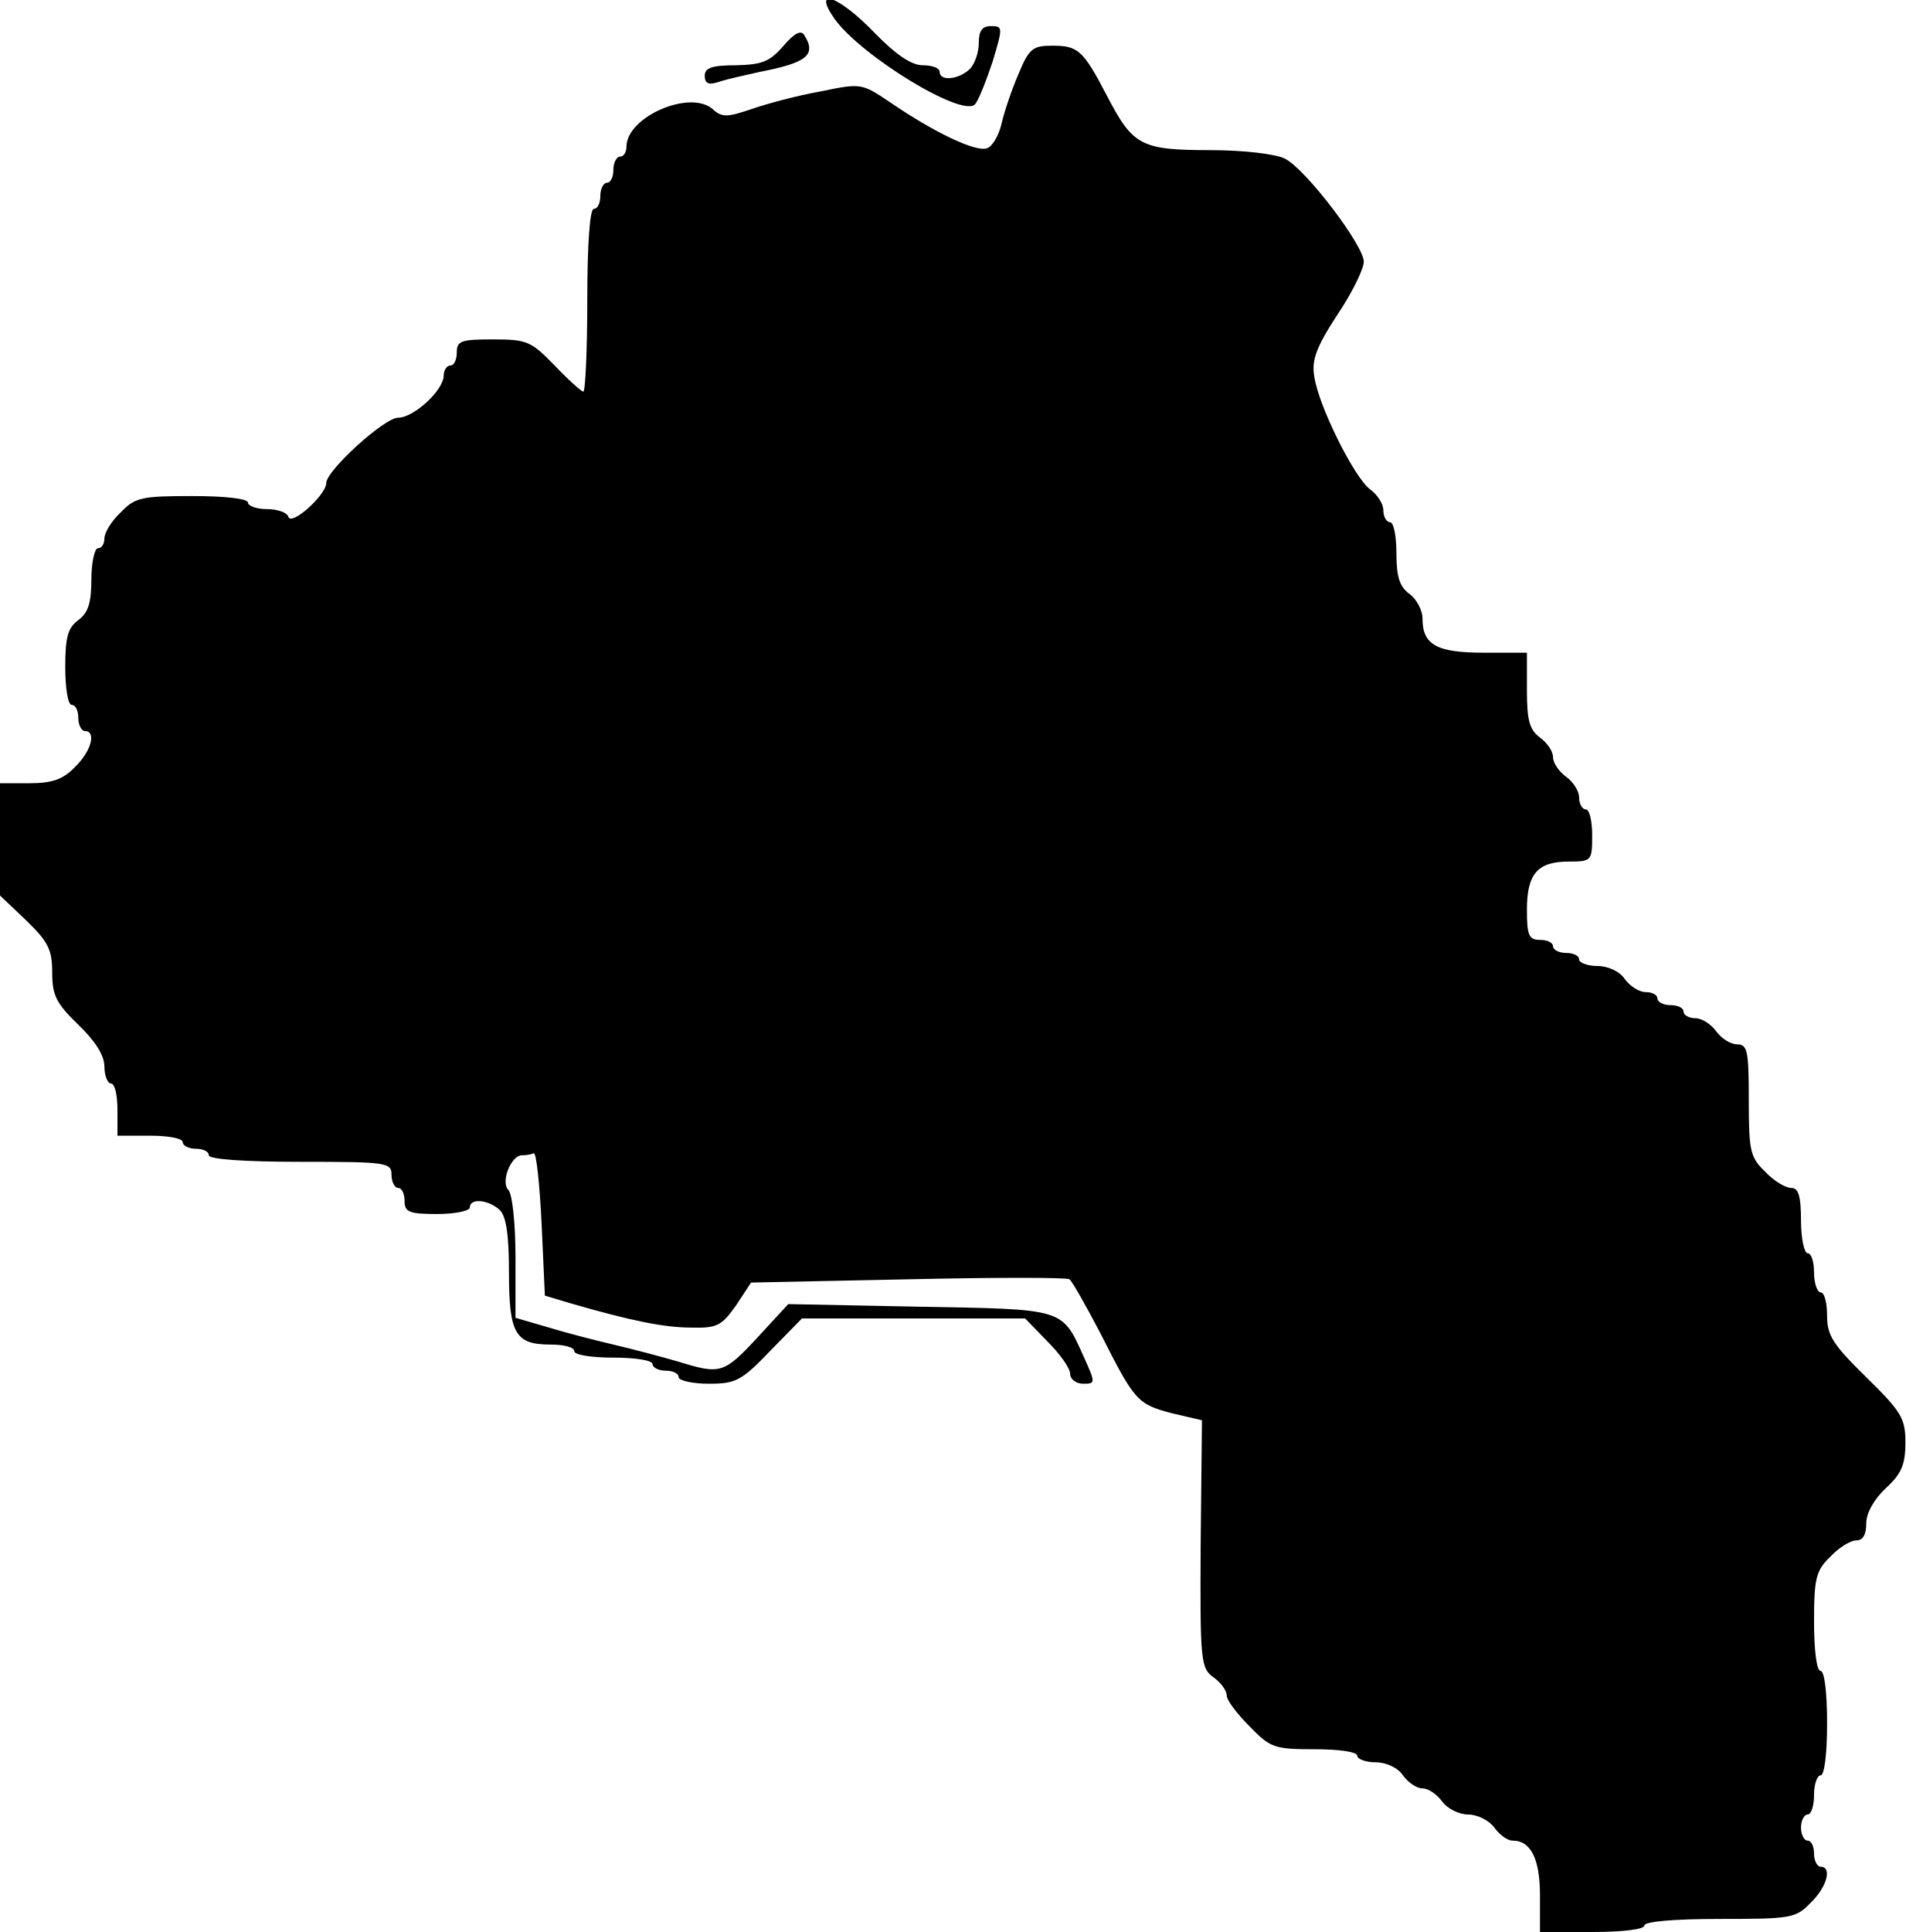
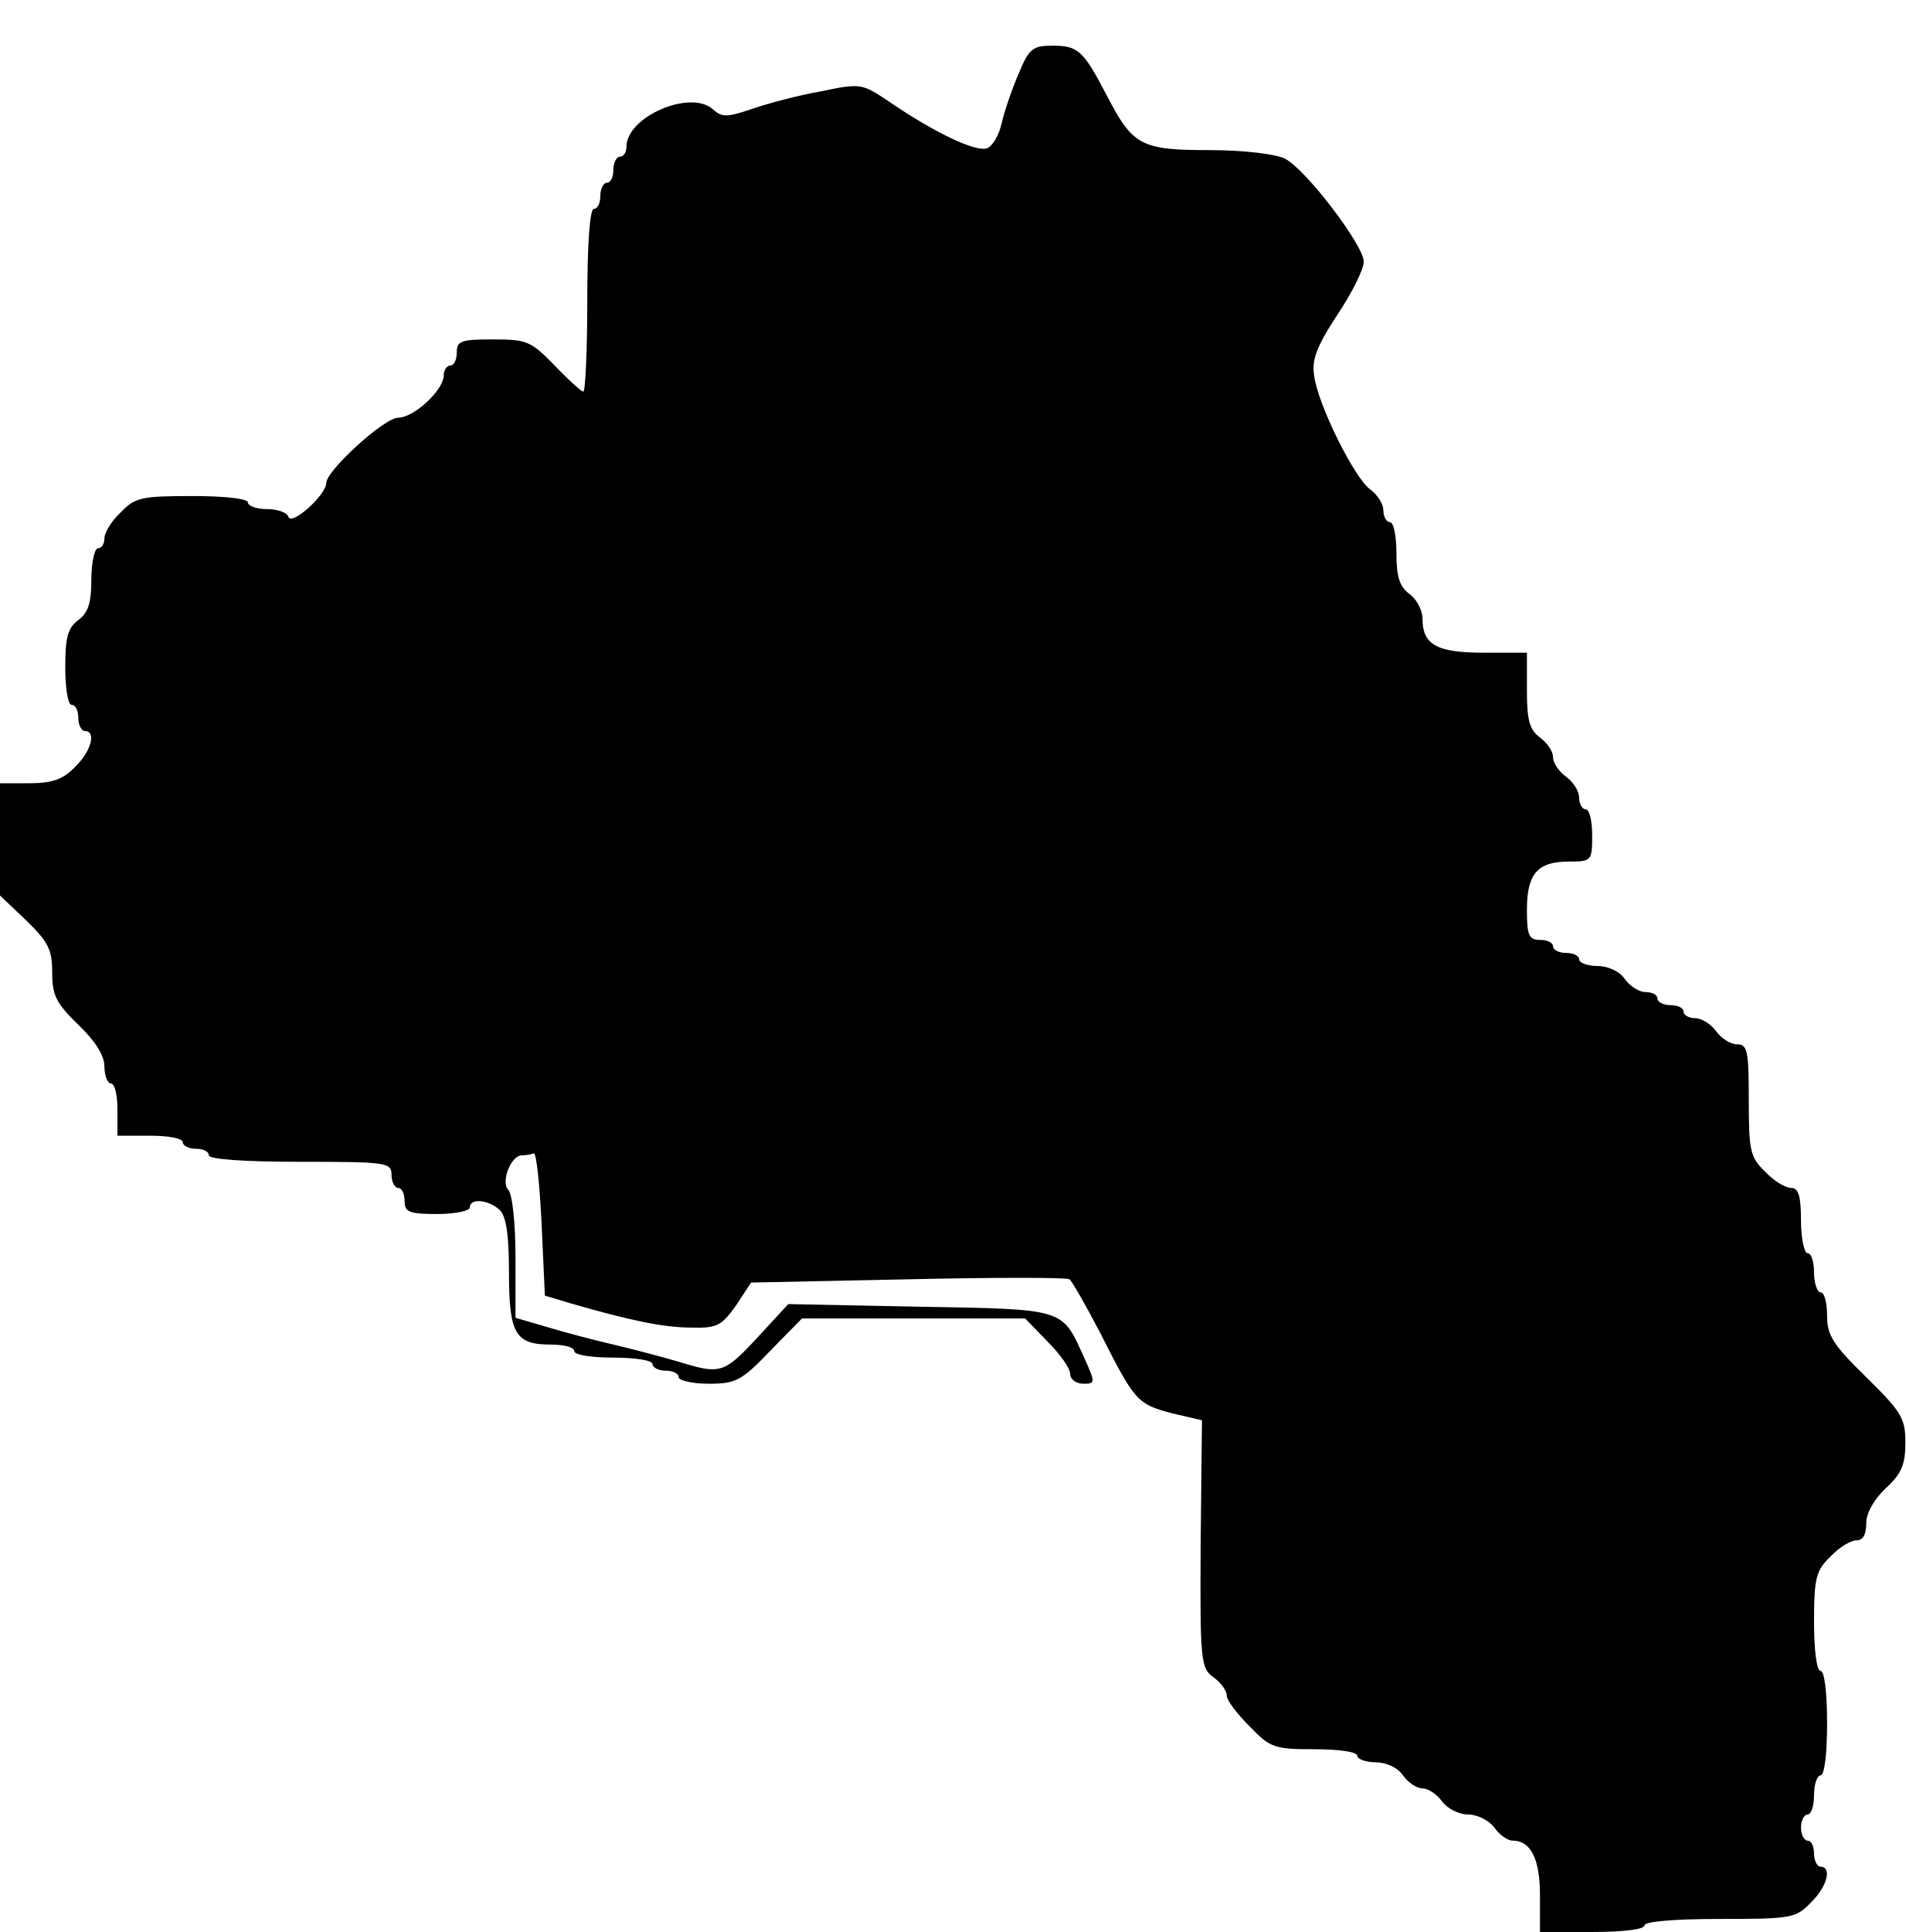
<svg xmlns="http://www.w3.org/2000/svg" version="1.0" width="292pt" height="296pt" viewBox="0 0 292 296" preserveAspectRatio="xMidYMid meet">
  <g transform="translate(0,296) scale(0.1,-0.1)" fill="#000000" stroke="none">
-     <path d="M1279 2931 c41 -57 195 -151 215 -131 5 5 17 35 27 65 16 53 16 55 -2 55 -14 0 -19 -7 -19 -26 0 -14 -6 -32 -14 -40 -17 -16 -46 -19 -46 -4 0 6 -12 10 -26 10 -17 0 -41 16 -74 50 -55 57 -96 71 -61 21z" />
-     <path d="M1200 2889 c-21 -24 -33 -28 -72 -29 -37 0 -48 -4 -48 -16 0 -12 6 -15 23 -9 12 4 40 10 62 15 72 14 87 26 67 57 -5 7 -15 2 -32 -18z" />
    <path d="M1561 2847 c-10 -23 -22 -58 -26 -76 -4 -18 -14 -35 -22 -38 -17 -7 -83 25 -150 71 -42 28 -43 29 -105 16 -35 -6 -83 -19 -106 -27 -38 -13 -46 -13 -60 0 -35 30 -132 -12 -132 -58 0 -8 -4 -15 -10 -15 -5 0 -10 -9 -10 -20 0 -11 -4 -20 -10 -20 -5 0 -10 -9 -10 -20 0 -11 -4 -20 -10 -20 -6 0 -10 -53 -10 -140 0 -77 -3 -140 -6 -140 -3 0 -23 18 -44 40 -36 37 -42 40 -94 40 -49 0 -56 -2 -56 -20 0 -11 -4 -20 -10 -20 -5 0 -10 -7 -10 -15 0 -23 -46 -65 -70 -65 -21 0 -110 -81 -110 -100 0 -18 -53 -66 -58 -52 -2 7 -17 12 -33 12 -16 0 -29 5 -29 10 0 6 -35 10 -85 10 -78 0 -88 -2 -110 -25 -14 -13 -25 -31 -25 -40 0 -8 -4 -15 -10 -15 -5 0 -10 -22 -10 -48 0 -36 -5 -51 -20 -62 -16 -12 -20 -26 -20 -72 0 -32 4 -58 10 -58 6 0 10 -9 10 -20 0 -11 5 -20 10 -20 18 0 10 -31 -15 -55 -18 -19 -35 -25 -70 -25 l-45 0 0 -86 0 -86 40 -38 c34 -33 40 -45 40 -80 0 -35 6 -47 40 -80 26 -25 40 -47 40 -64 0 -14 5 -26 10 -26 6 0 10 -18 10 -40 l0 -40 50 0 c28 0 50 -4 50 -10 0 -5 9 -10 20 -10 11 0 20 -4 20 -10 0 -6 53 -10 140 -10 133 0 140 -1 140 -20 0 -11 5 -20 10 -20 6 0 10 -9 10 -20 0 -17 7 -20 50 -20 28 0 50 5 50 10 0 15 29 12 46 -4 10 -10 14 -39 14 -96 0 -94 10 -110 64 -110 20 0 36 -4 36 -10 0 -6 27 -10 60 -10 33 0 60 -4 60 -10 0 -5 9 -10 20 -10 11 0 20 -4 20 -10 0 -5 21 -10 46 -10 41 0 50 4 94 50 l49 50 171 0 171 0 34 -35 c19 -19 35 -41 35 -50 0 -8 9 -15 20 -15 19 0 19 1 1 41 -34 75 -28 73 -252 77 l-201 4 -47 -51 c-52 -56 -57 -57 -122 -37 -24 7 -69 19 -99 26 -30 7 -76 19 -102 27 l-48 14 0 92 c0 54 -5 98 -11 104 -12 12 4 53 21 53 6 0 13 1 18 3 4 1 9 -47 12 -108 l5 -110 40 -12 c90 -26 142 -37 185 -37 39 -1 46 3 68 34 l23 35 241 5 c132 3 243 3 247 0 4 -3 25 -40 47 -82 53 -105 57 -109 109 -123 l47 -11 -2 -190 c-1 -179 0 -190 20 -204 11 -8 20 -20 20 -28 0 -7 16 -28 35 -47 32 -33 38 -35 100 -35 37 0 65 -4 65 -10 0 -5 13 -10 28 -10 16 0 34 -8 42 -20 8 -11 21 -20 30 -20 9 0 22 -9 30 -20 8 -11 26 -20 40 -20 14 0 32 -9 40 -20 8 -11 20 -20 28 -20 28 0 42 -28 42 -84 l0 -56 80 0 c47 0 80 4 80 10 0 6 45 10 115 10 110 0 117 1 140 25 25 24 33 55 15 55 -5 0 -10 9 -10 20 0 11 -4 20 -10 20 -5 0 -10 9 -10 20 0 11 5 20 10 20 6 0 10 14 10 30 0 17 5 30 10 30 6 0 10 33 10 80 0 47 -4 80 -10 80 -6 0 -10 32 -10 75 0 67 3 79 25 100 13 14 31 25 40 25 10 0 15 9 15 26 0 16 12 37 30 54 24 22 30 36 30 70 0 37 -6 47 -60 100 -51 50 -60 64 -60 94 0 20 -4 36 -10 36 -5 0 -10 14 -10 30 0 17 -4 30 -10 30 -5 0 -10 23 -10 50 0 38 -4 50 -15 50 -9 0 -27 11 -40 25 -23 22 -25 32 -25 110 0 75 -2 85 -18 85 -10 0 -24 9 -32 20 -8 11 -22 20 -32 20 -10 0 -18 5 -18 10 0 6 -9 10 -20 10 -11 0 -20 5 -20 10 0 6 -8 10 -18 10 -10 0 -24 9 -32 20 -8 12 -26 20 -42 20 -15 0 -28 5 -28 10 0 6 -9 10 -20 10 -11 0 -20 5 -20 10 0 6 -9 10 -20 10 -17 0 -20 7 -20 46 0 55 16 74 64 74 35 0 36 1 36 40 0 22 -4 40 -10 40 -5 0 -10 8 -10 18 0 10 -9 24 -20 32 -11 8 -20 21 -20 30 0 9 -9 22 -20 30 -16 12 -20 26 -20 72 l0 58 -66 0 c-72 0 -94 12 -94 52 0 13 -9 30 -20 38 -15 11 -20 26 -20 62 0 26 -4 48 -10 48 -5 0 -10 8 -10 18 0 10 -9 24 -20 32 -24 17 -80 129 -86 174 -4 24 3 44 35 93 23 34 41 71 41 82 0 25 -89 142 -121 158 -14 7 -63 13 -115 13 -106 0 -118 7 -158 84 -36 69 -44 76 -83 76 -30 0 -36 -4 -52 -43z" />
  </g>
</svg>
